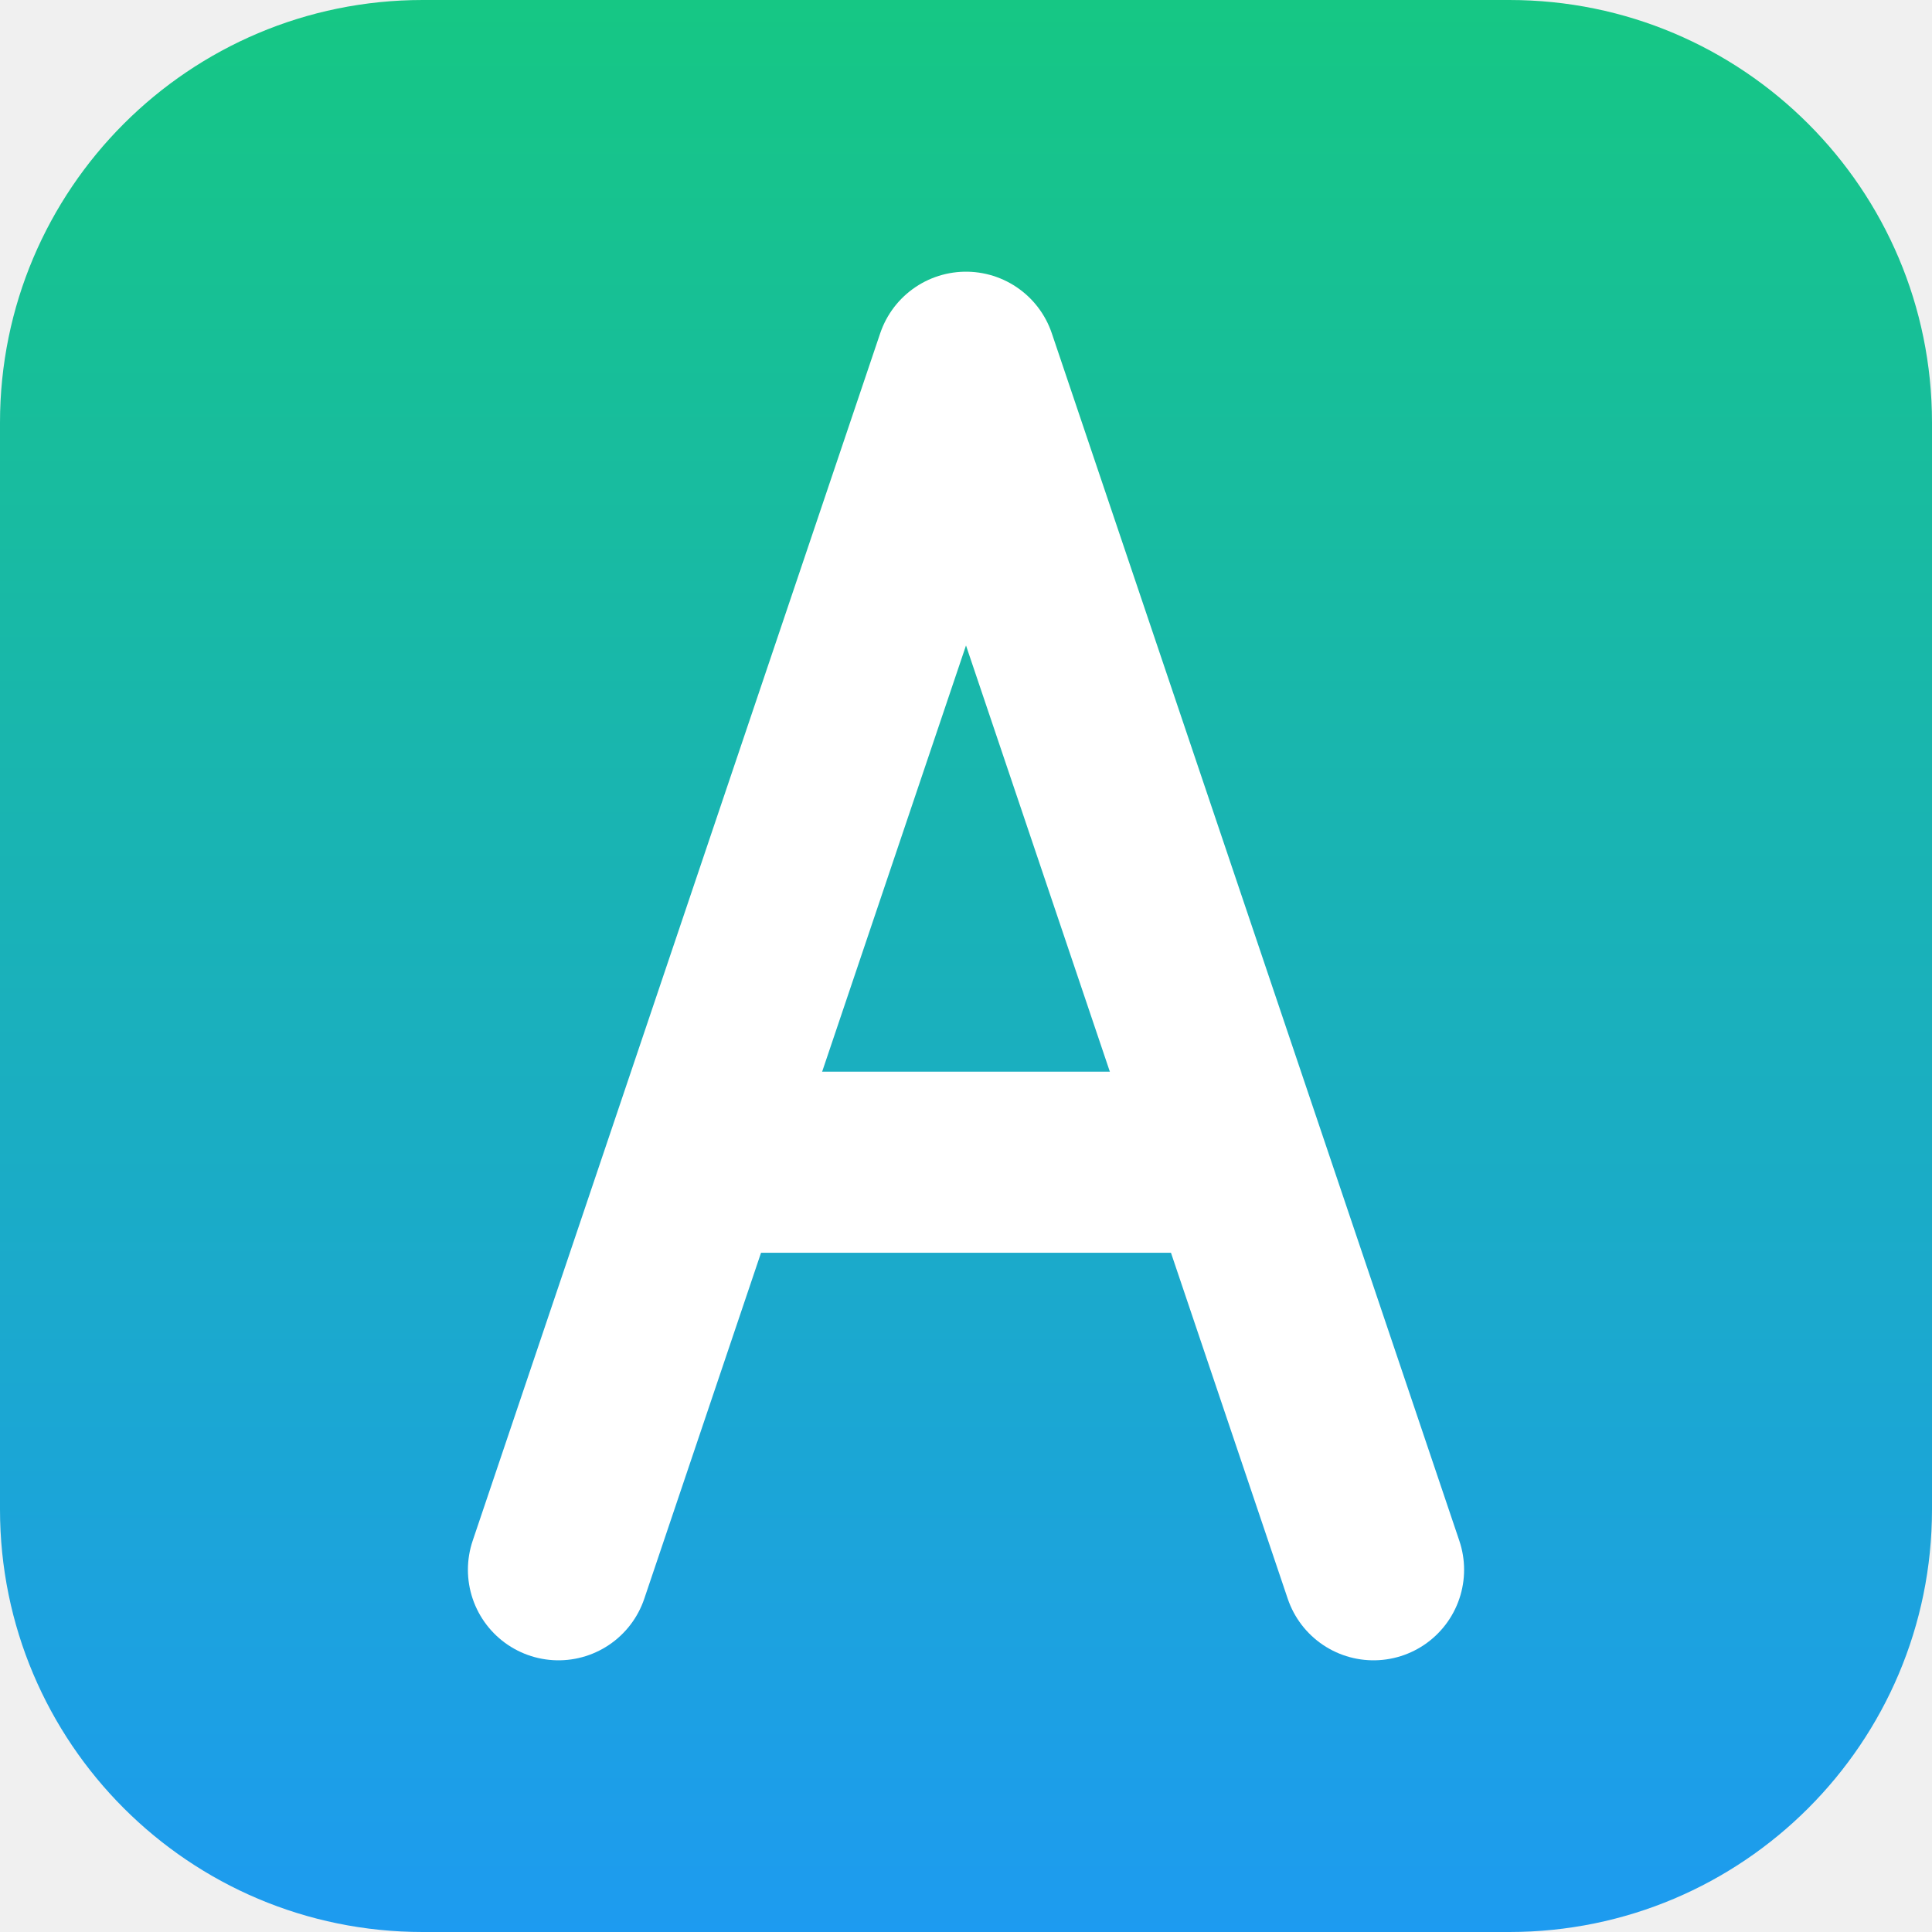
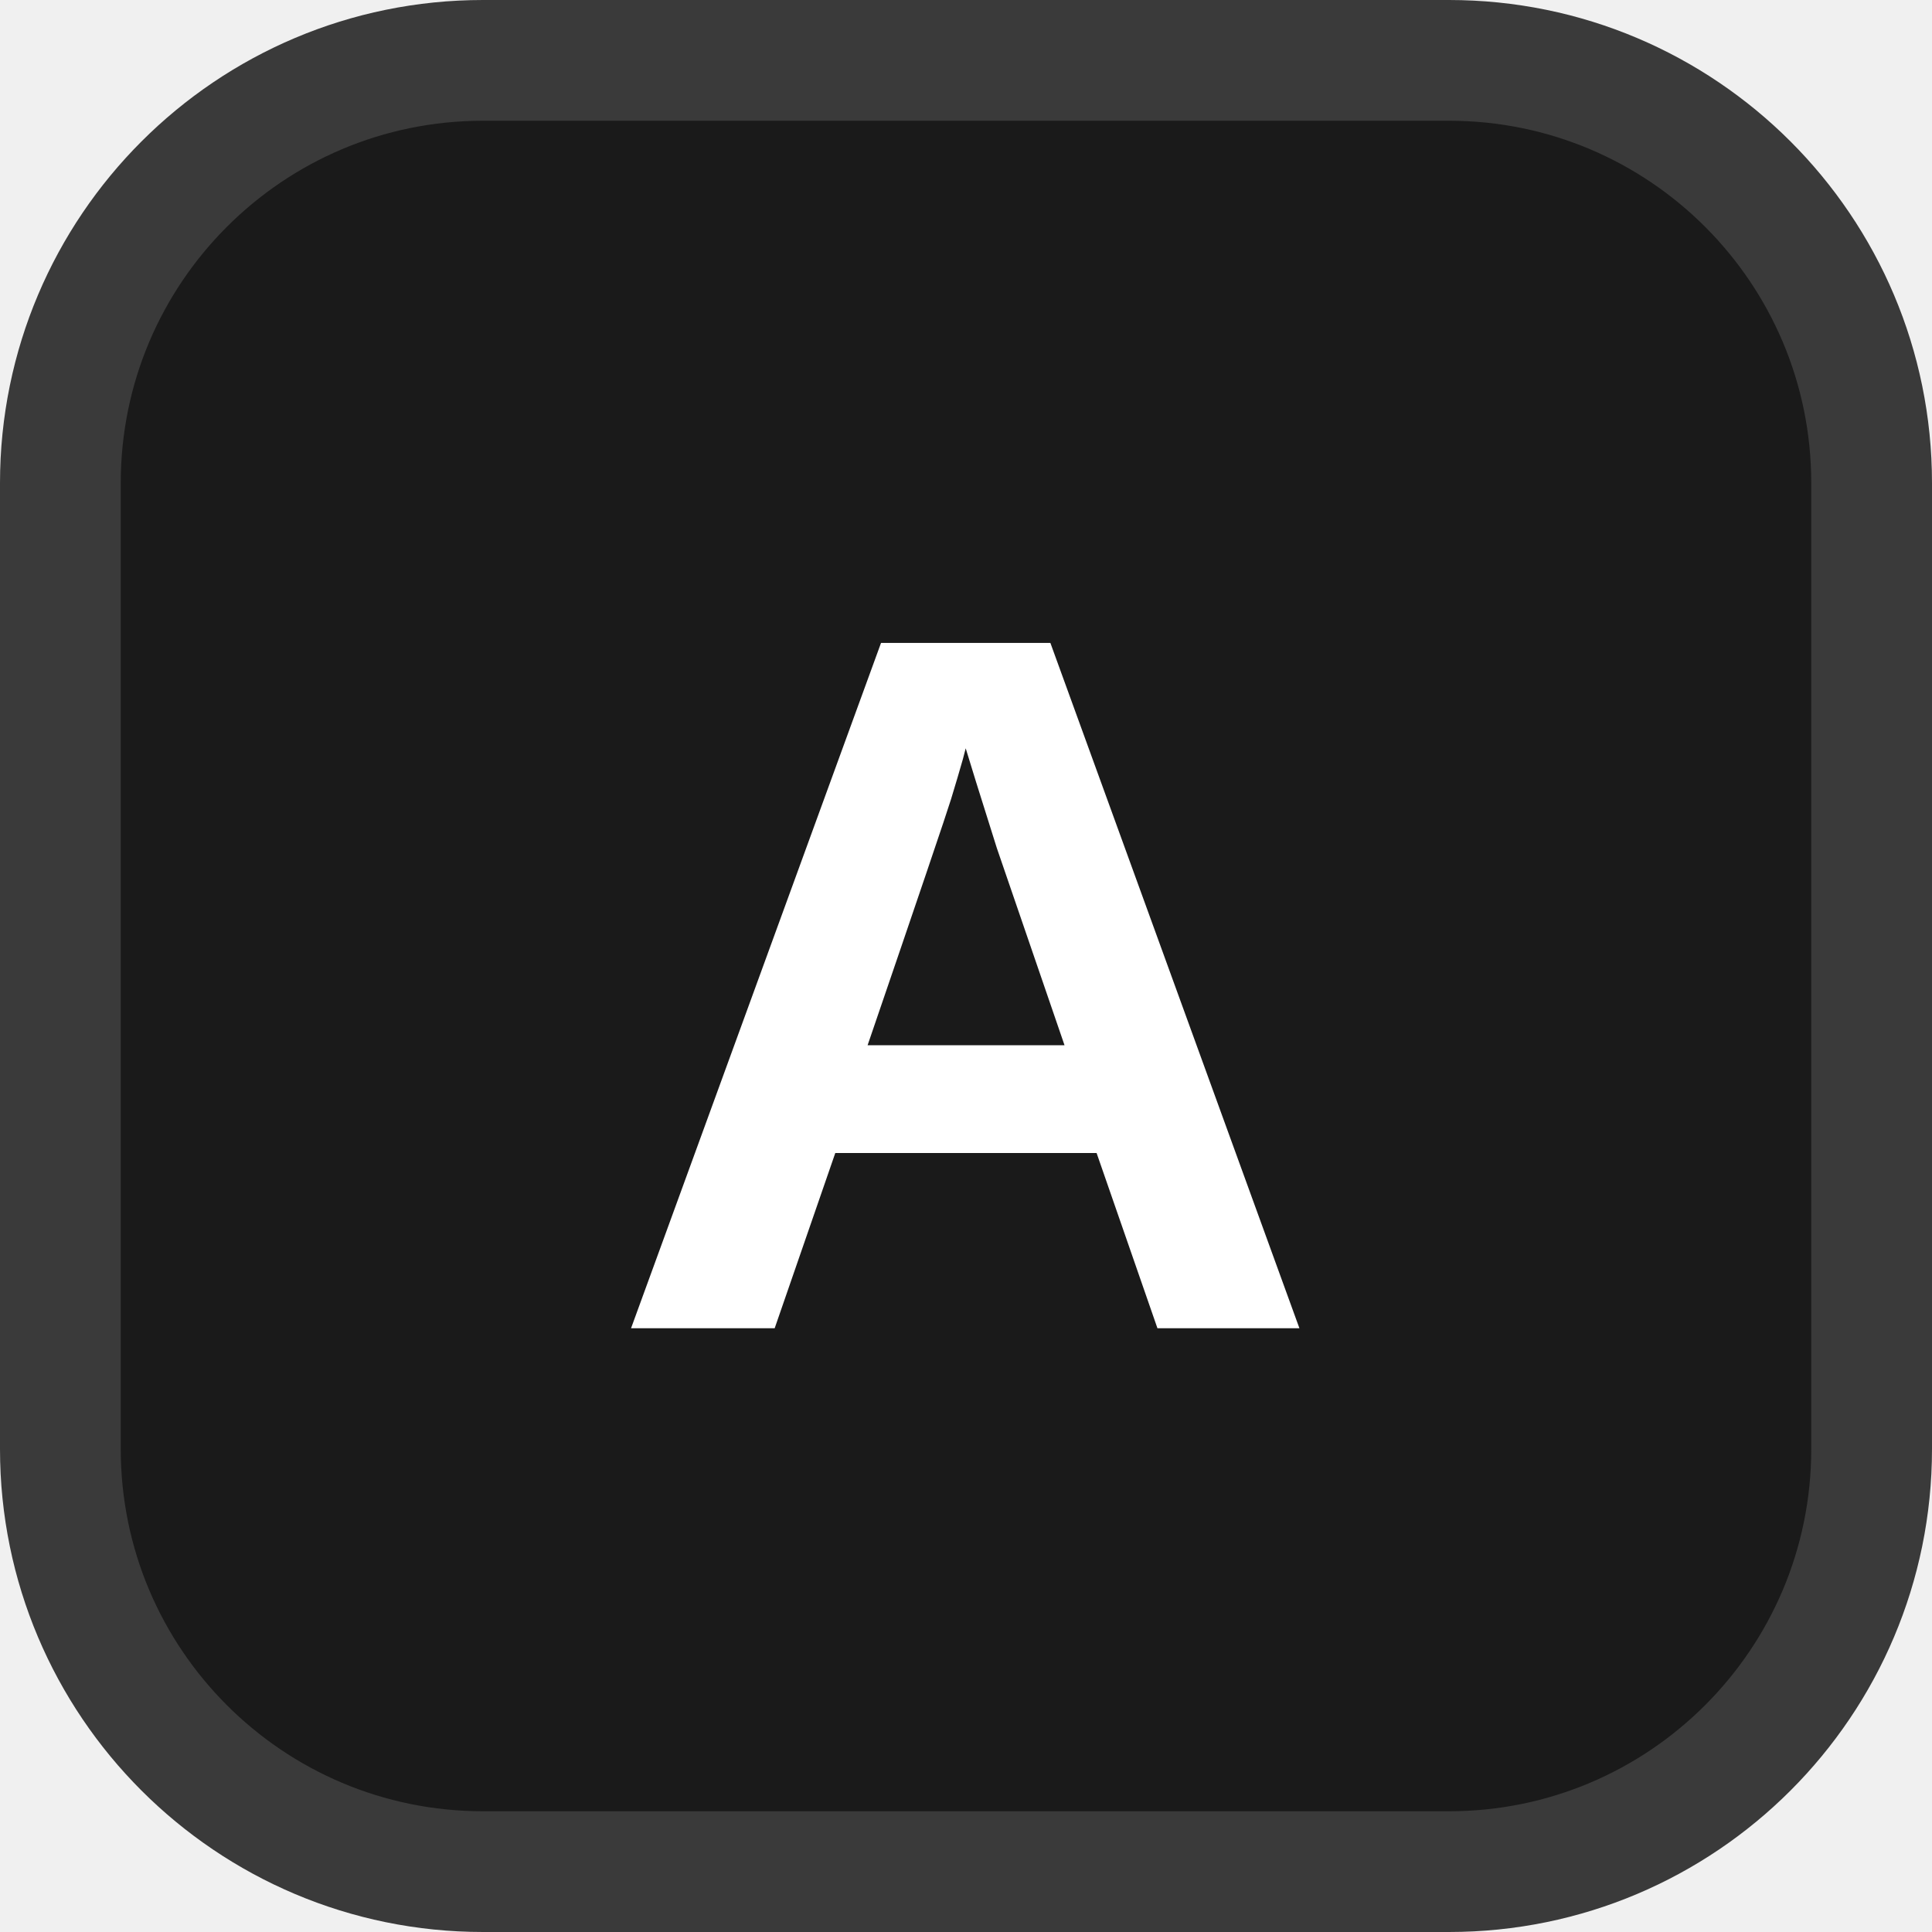
<svg xmlns="http://www.w3.org/2000/svg" width="128" height="128" viewBox="0 0 128 128" fill="none">
-   <defs>
-     <linearGradient id="g" x1="0" y1="0" x2="0" y2="128" gradientUnits="userSpaceOnUse">
-       <stop stop-color="#16C784" />
-       <stop offset="1" stop-color="#1D9BF0" />
-     </linearGradient>
-   </defs>
-   <rect width="128" height="128" rx="28" fill="url(#g)" />
-   <path d="M37 104 L64 24 L91 104" stroke="#fff" stroke-width="12" stroke-linecap="round" stroke-linejoin="round" fill="none" />
-   <line x1="48" y1="77" x2="80" y2="77" stroke="#fff" stroke-width="12" stroke-linecap="round" />
+   <rect x="4" y="4" width="120" height="120" rx="28" fill="#1A1A1A" stroke="#3A3A3A" stroke-width="8" />
+   <text x="64" y="88" font-family="Segoe UI, Arial, sans-serif" font-size="66" font-weight="800" fill="#FFFFFF" text-anchor="middle">A</text>
</svg>
